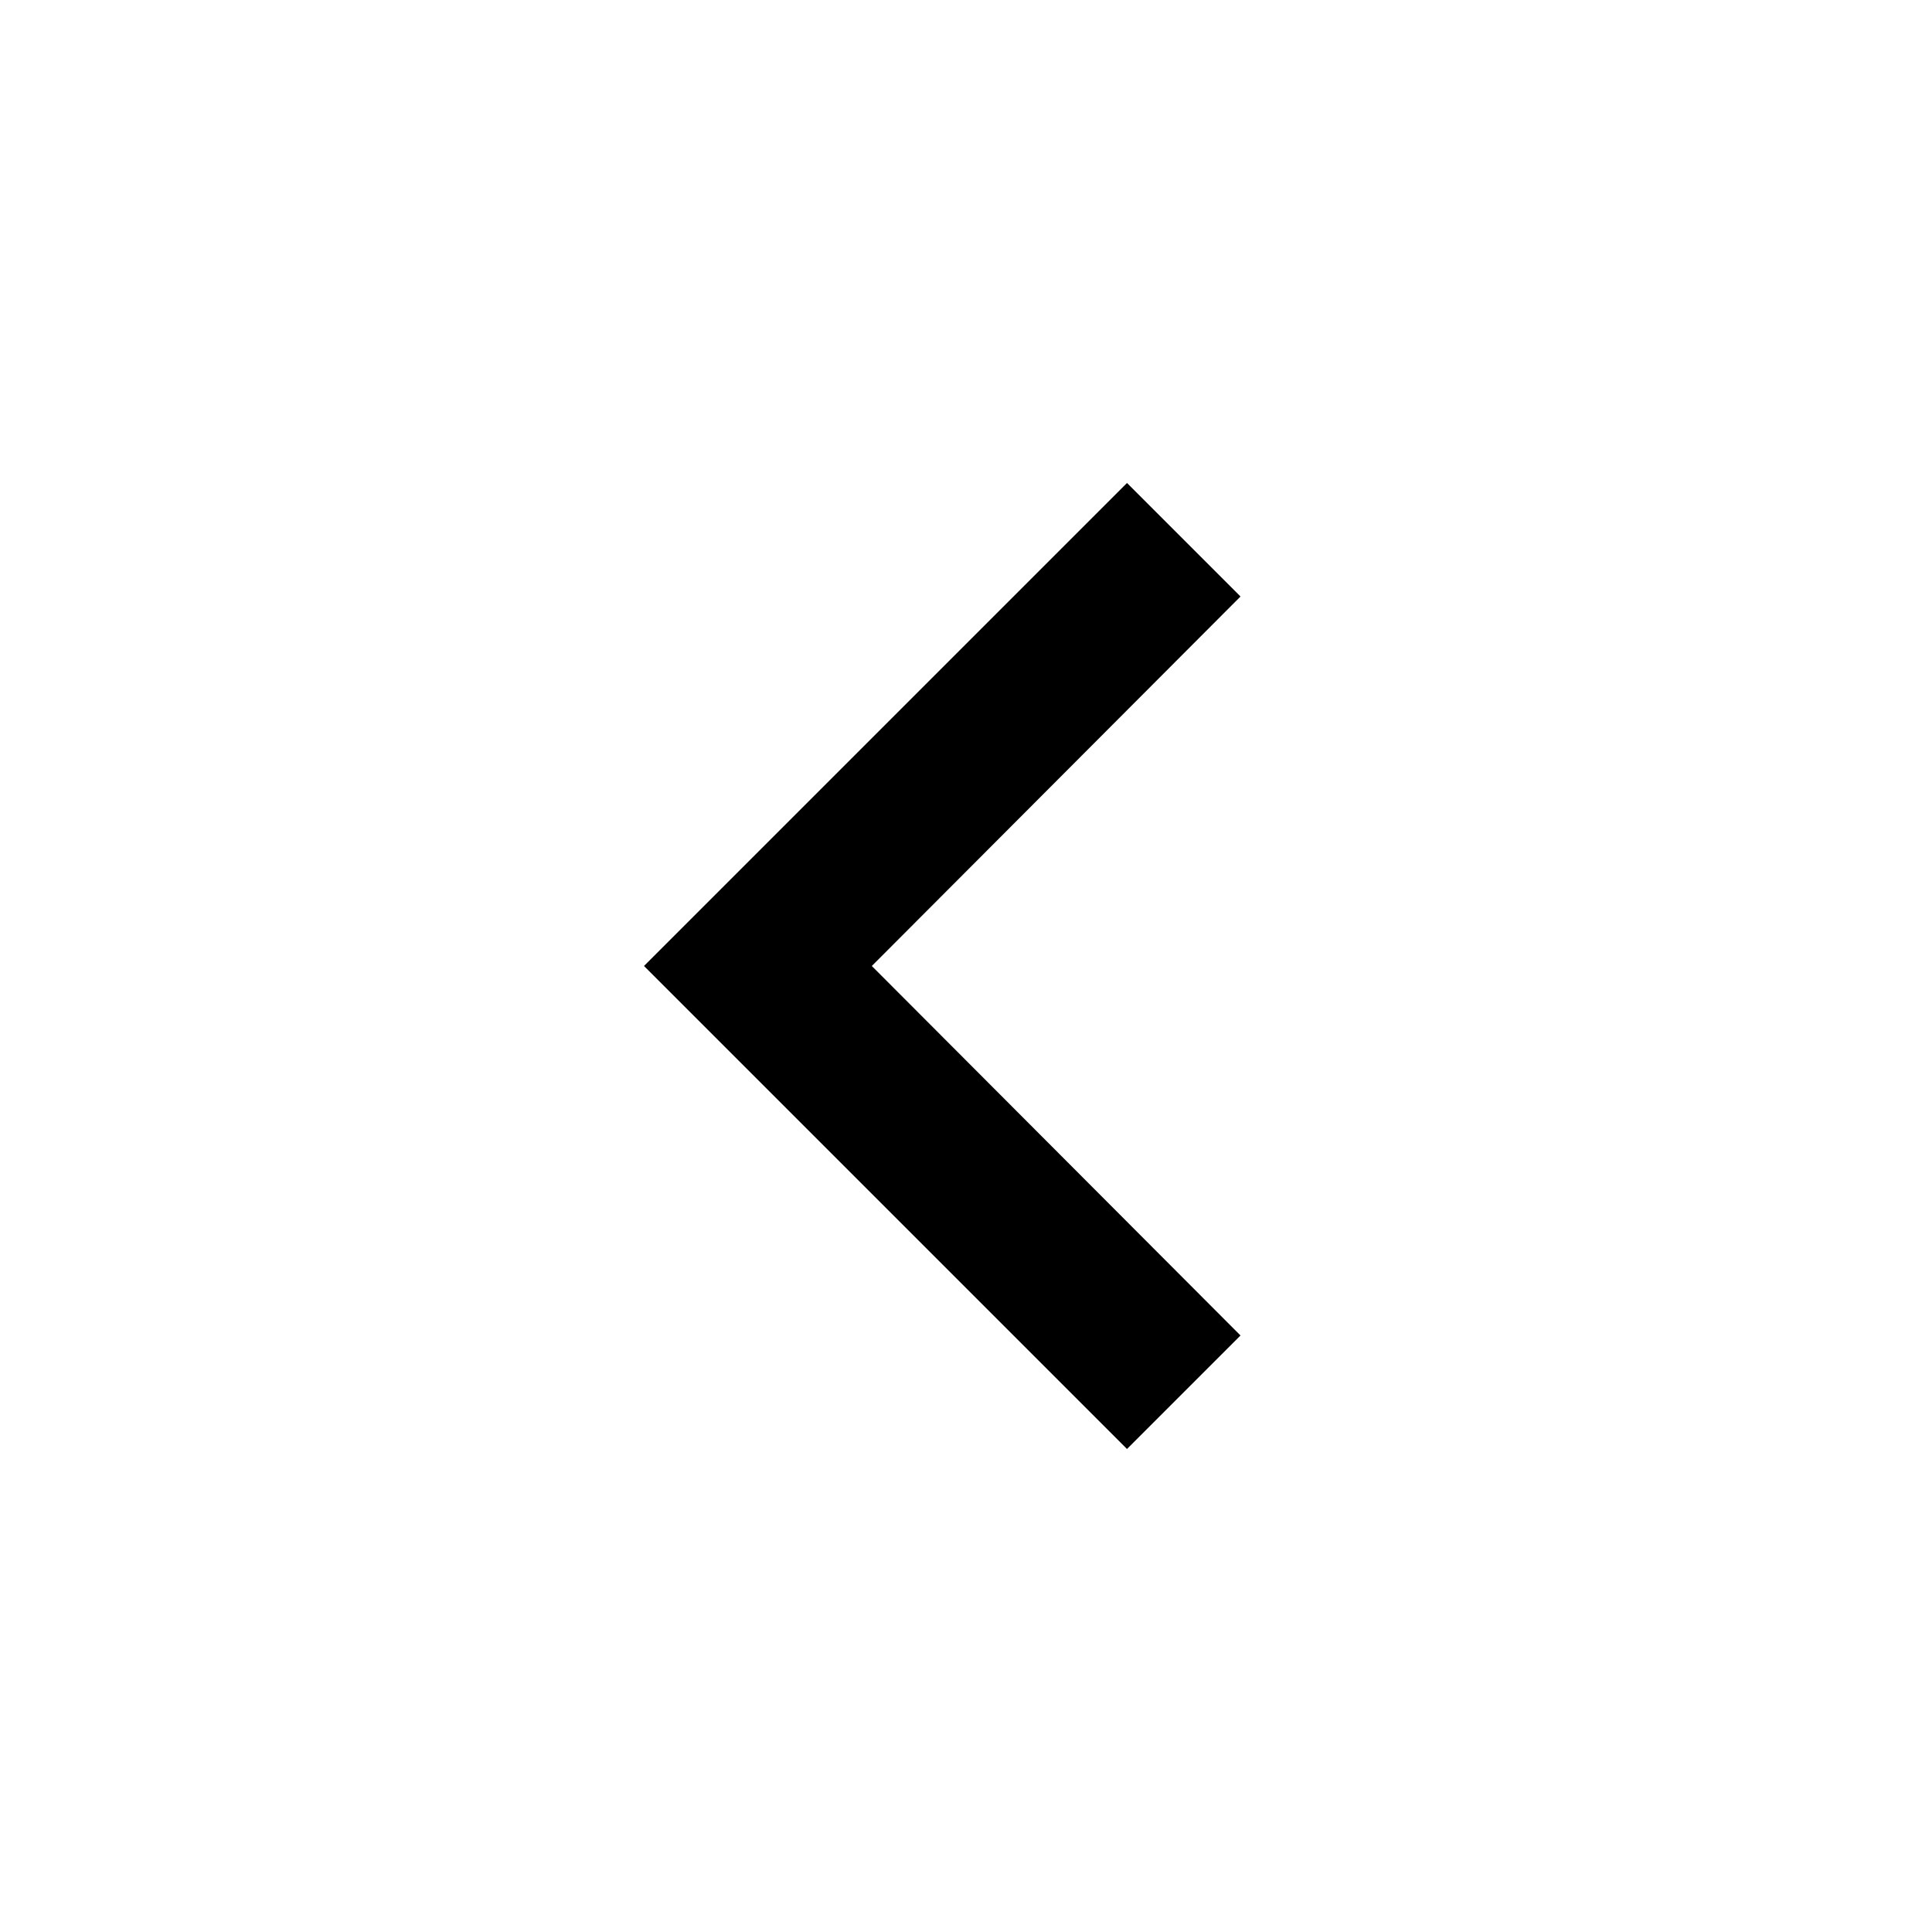
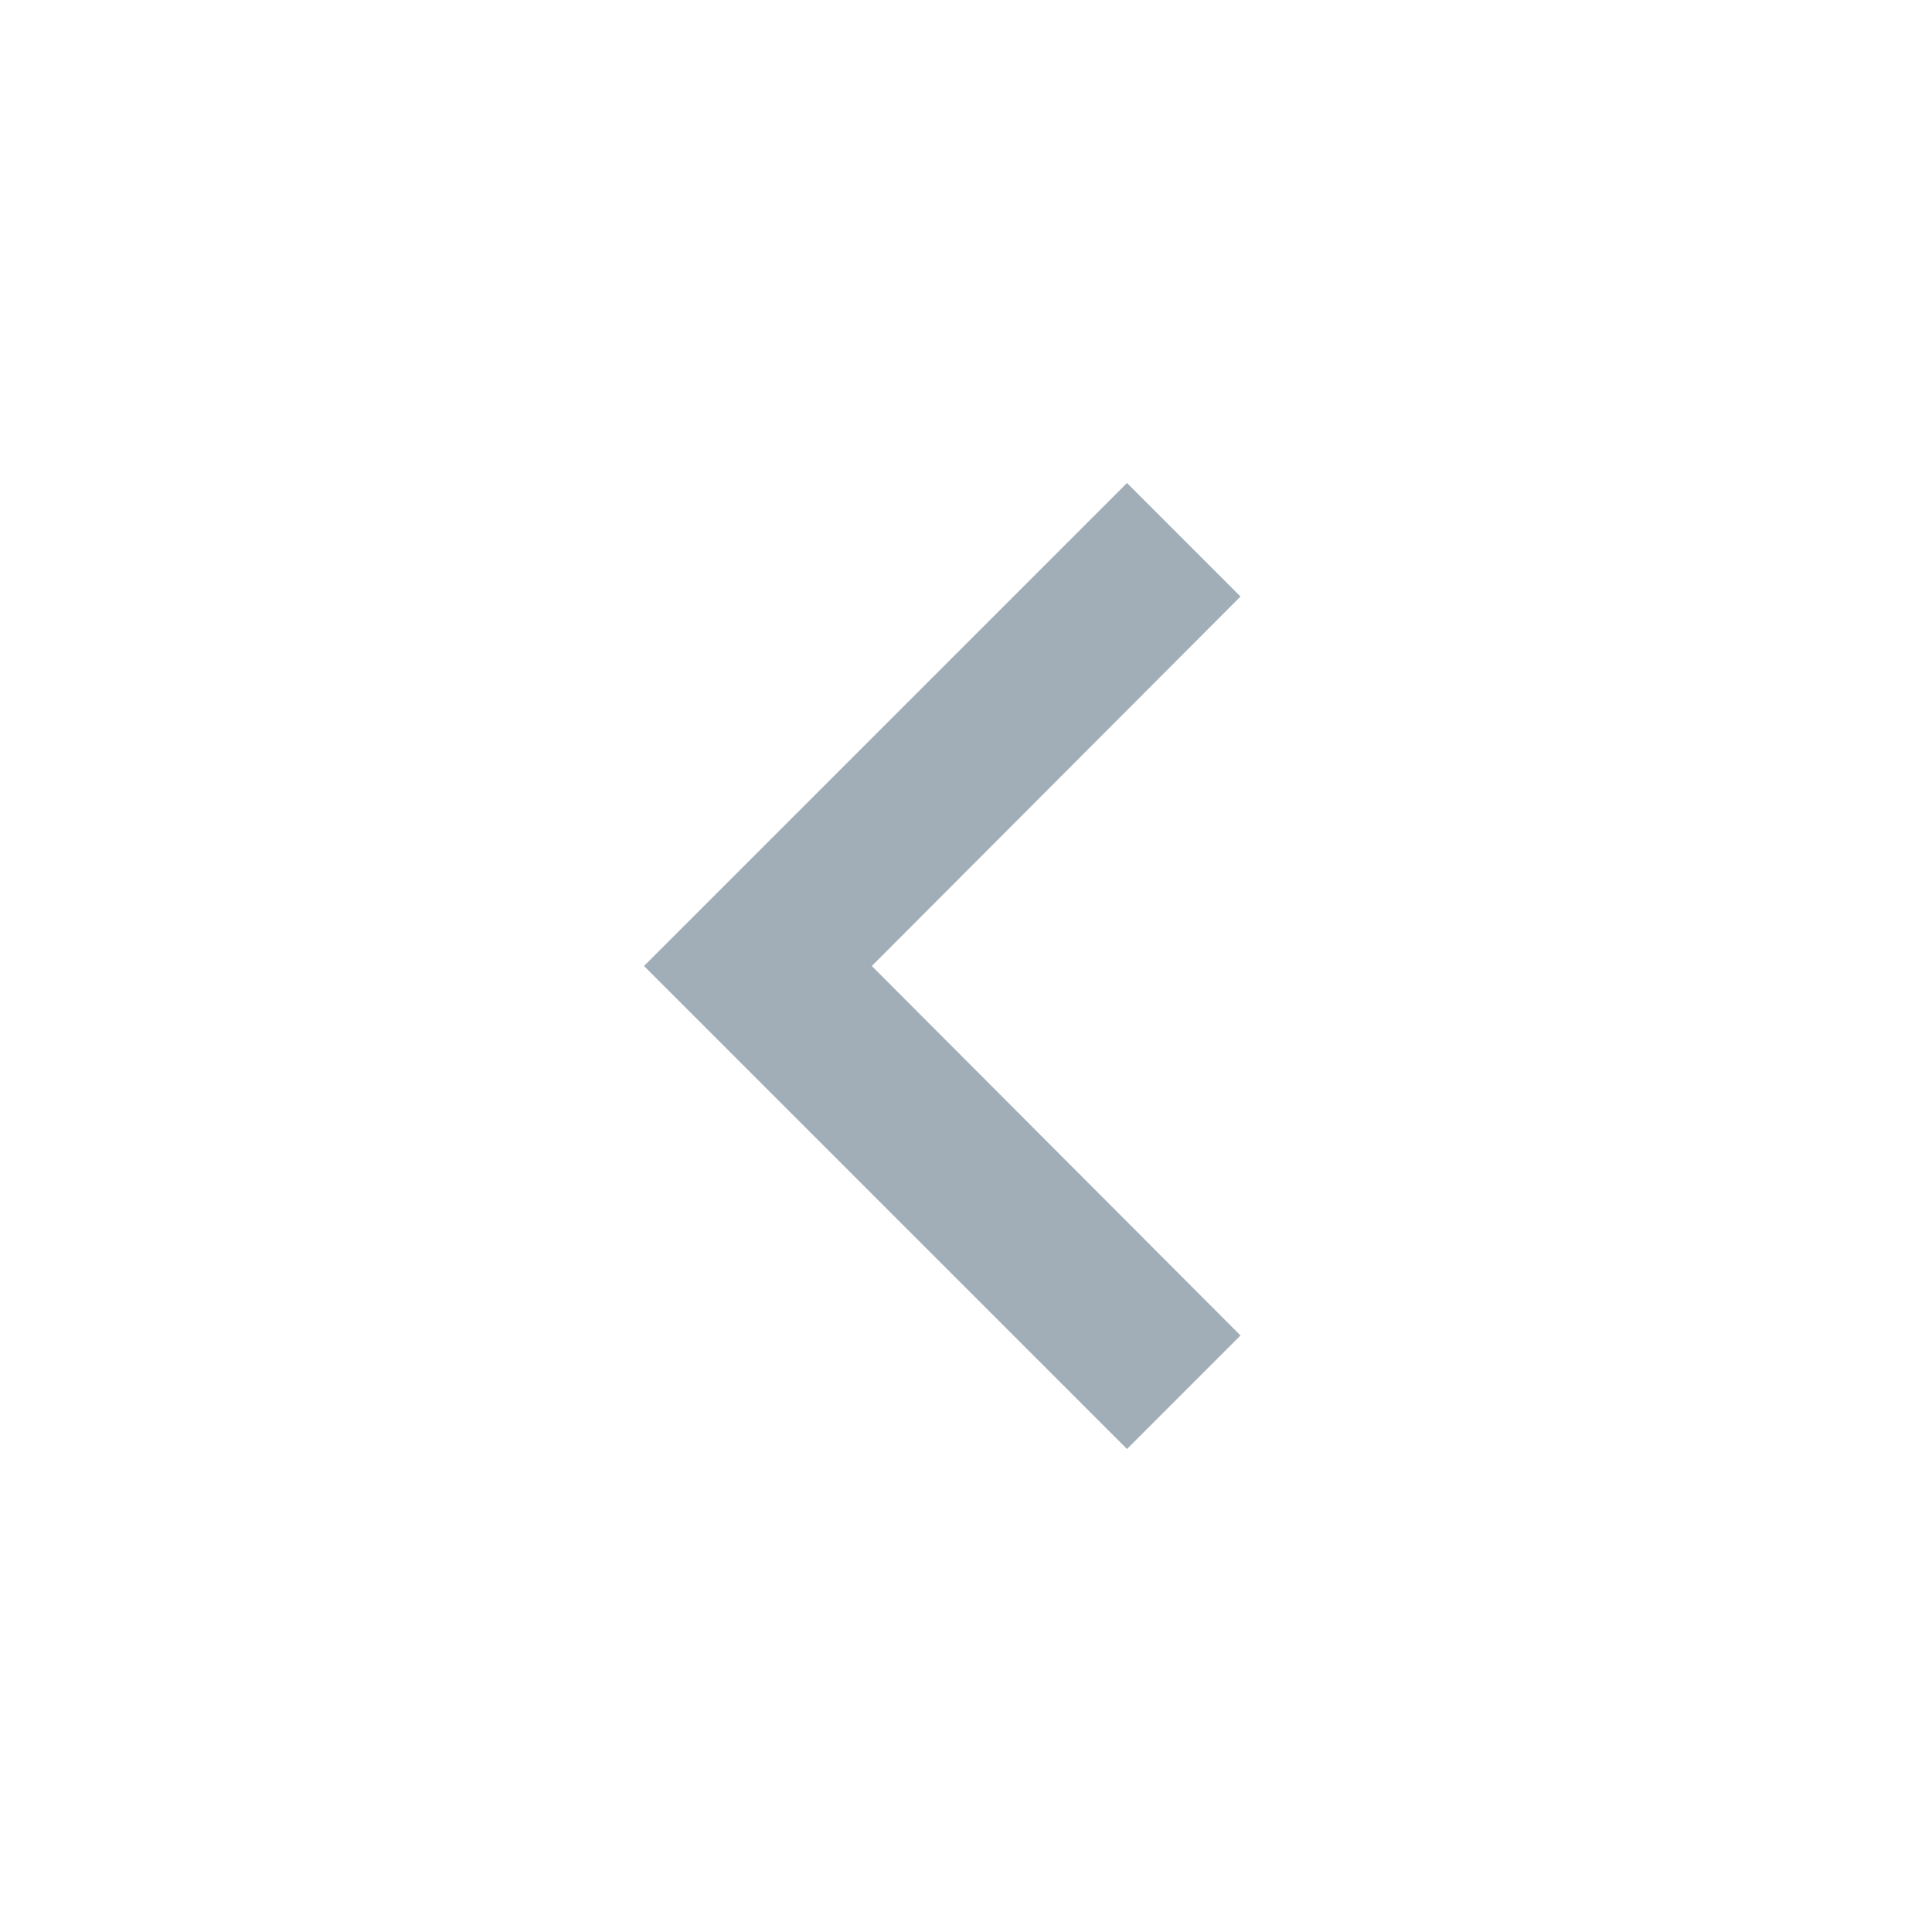
<svg xmlns="http://www.w3.org/2000/svg" width="24px" height="24px" viewBox="0 0 24 24" version="1.1">
  <g id="Icons-/-UI" stroke="none" stroke-width="1" fill="none" fill-rule="evenodd">
    <g id="Icons" transform="translate(-72, -312)">
      <g id="keyboard_arrow_left-24px" transform="translate(72, 312)">
        <polygon id="Path" points="0 0 24 0 24 24 0 24" />
-         <polygon id="Path" fill="currentColor" fill-rule="nonzero" points="15.41 16.59 10.83 12 15.41 7.41 14 6 8 12 14 18" />
+         <polygon id="Path" fill="#A1AEB7" fill-rule="nonzero" points="15.41 16.59 10.83 12 15.41 7.41 14 6 8 12 14 18" />
      </g>
    </g>
  </g>
</svg>
